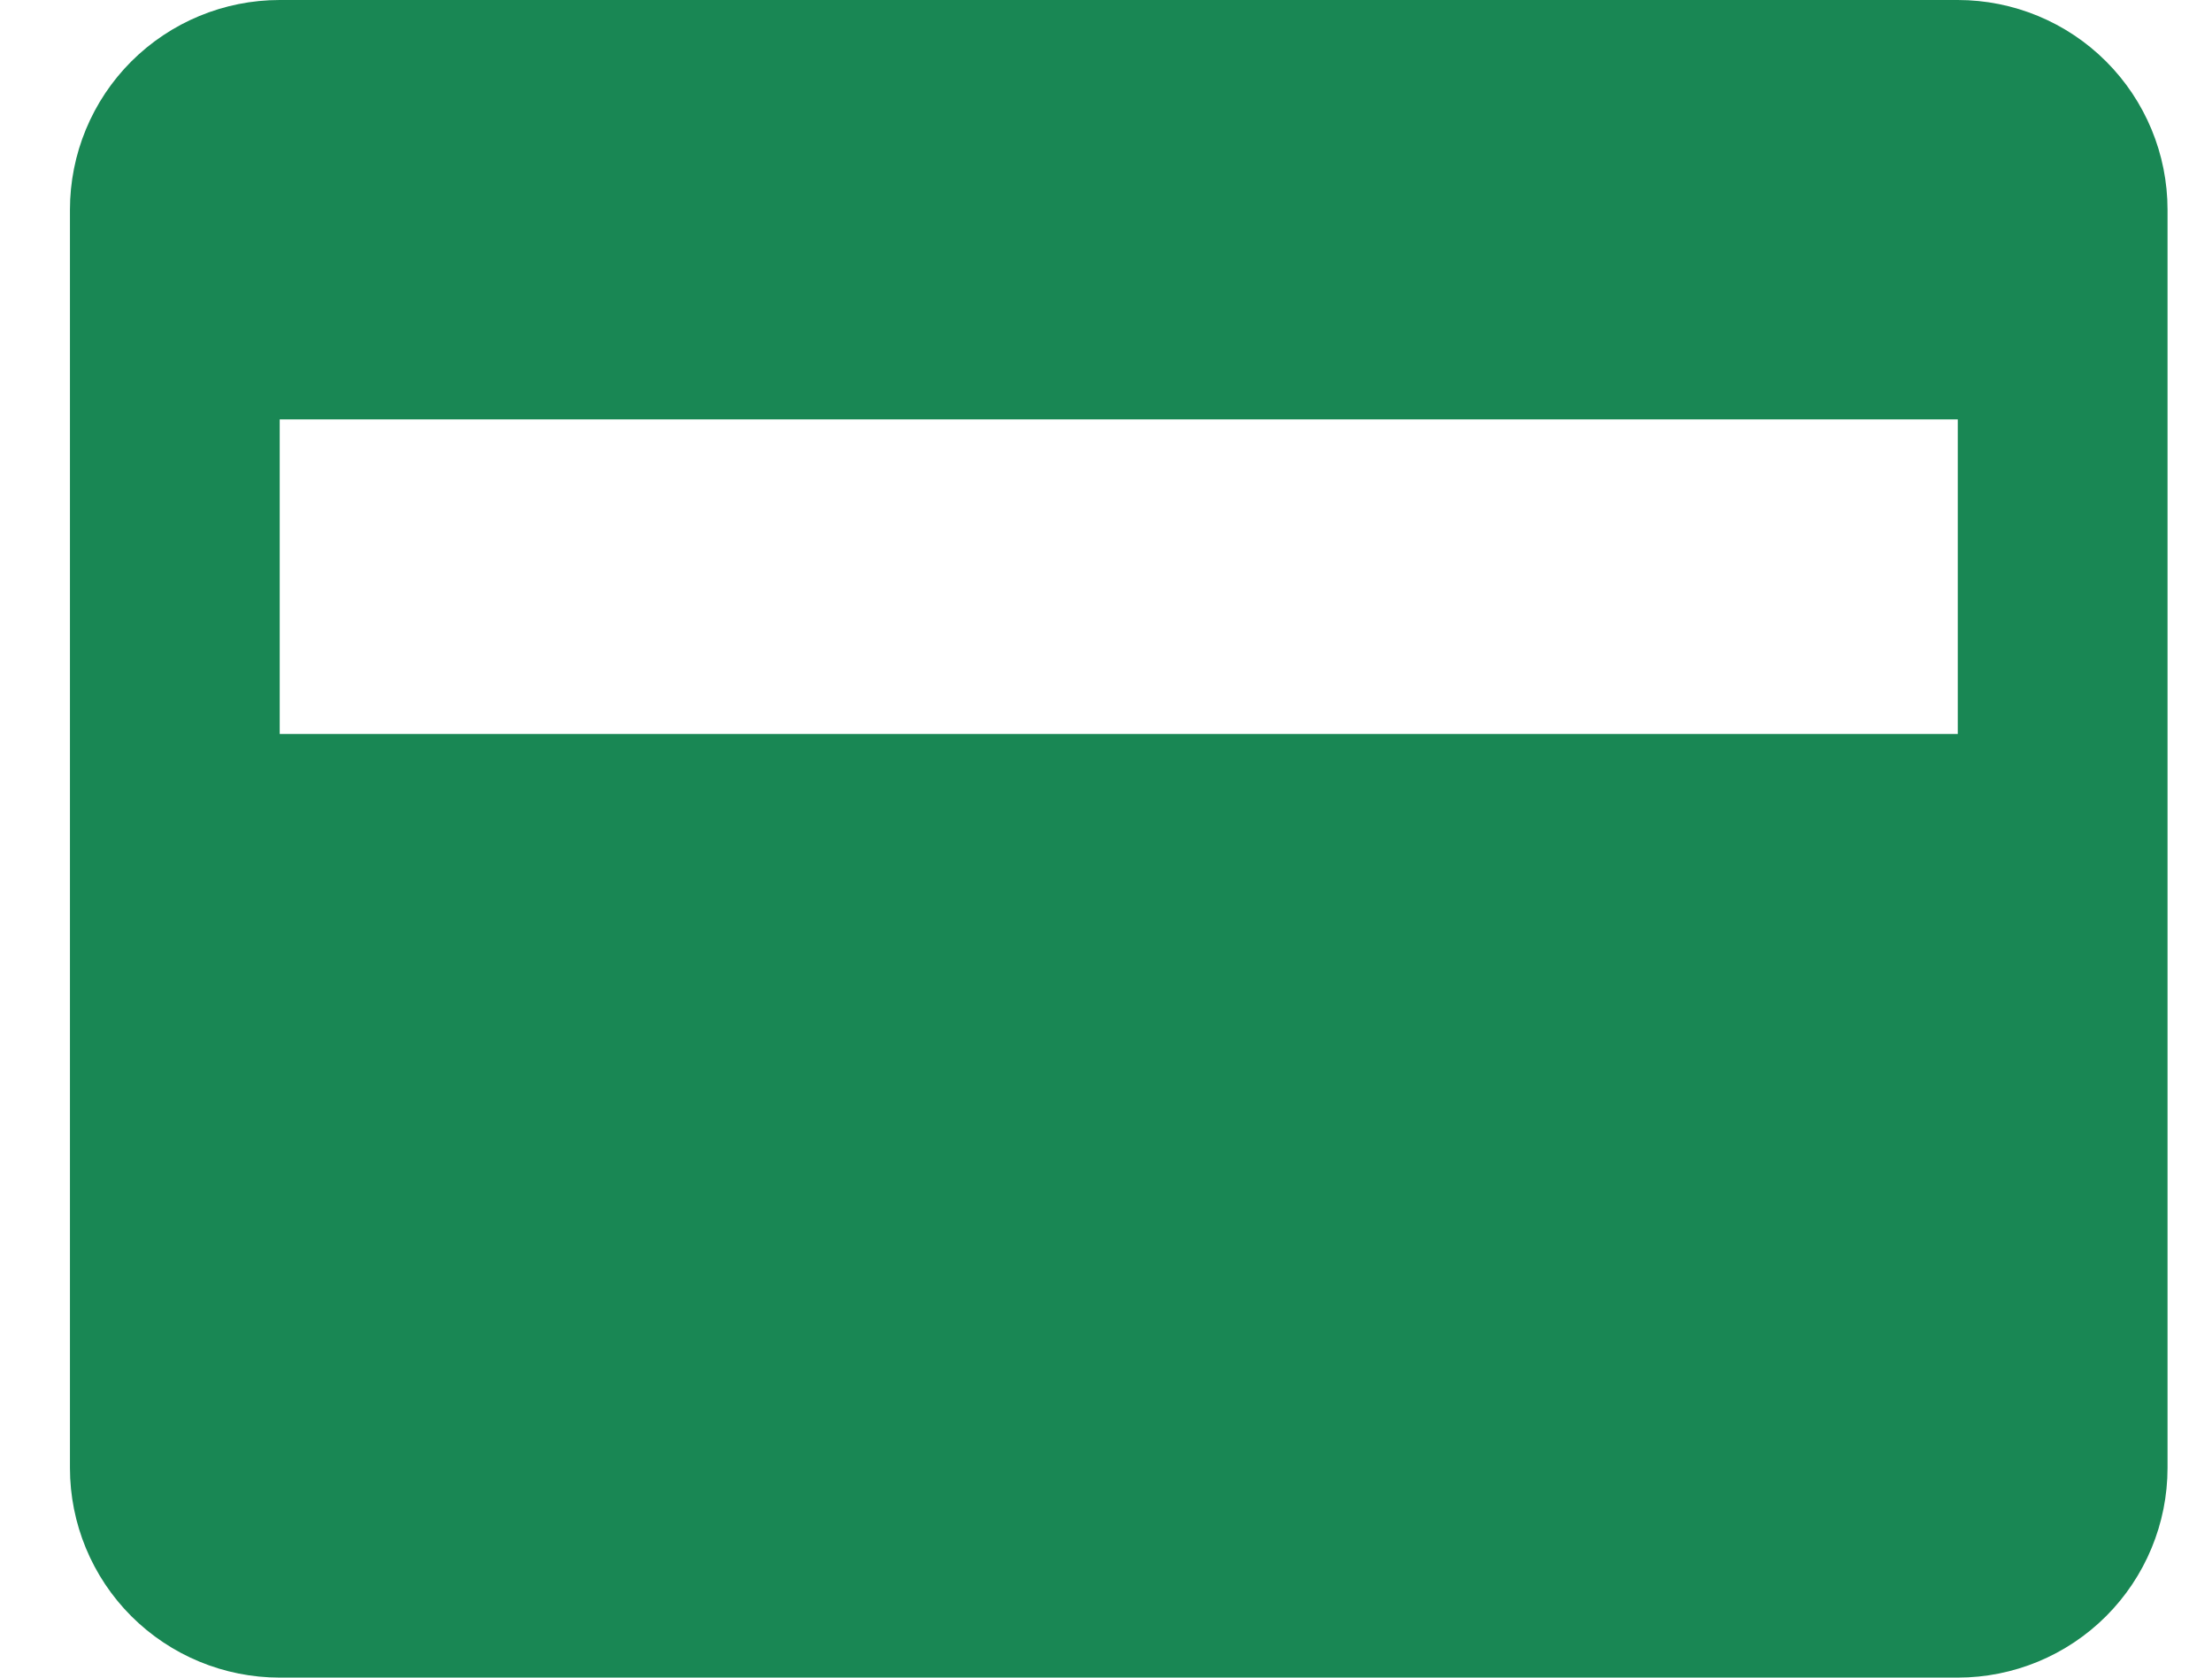
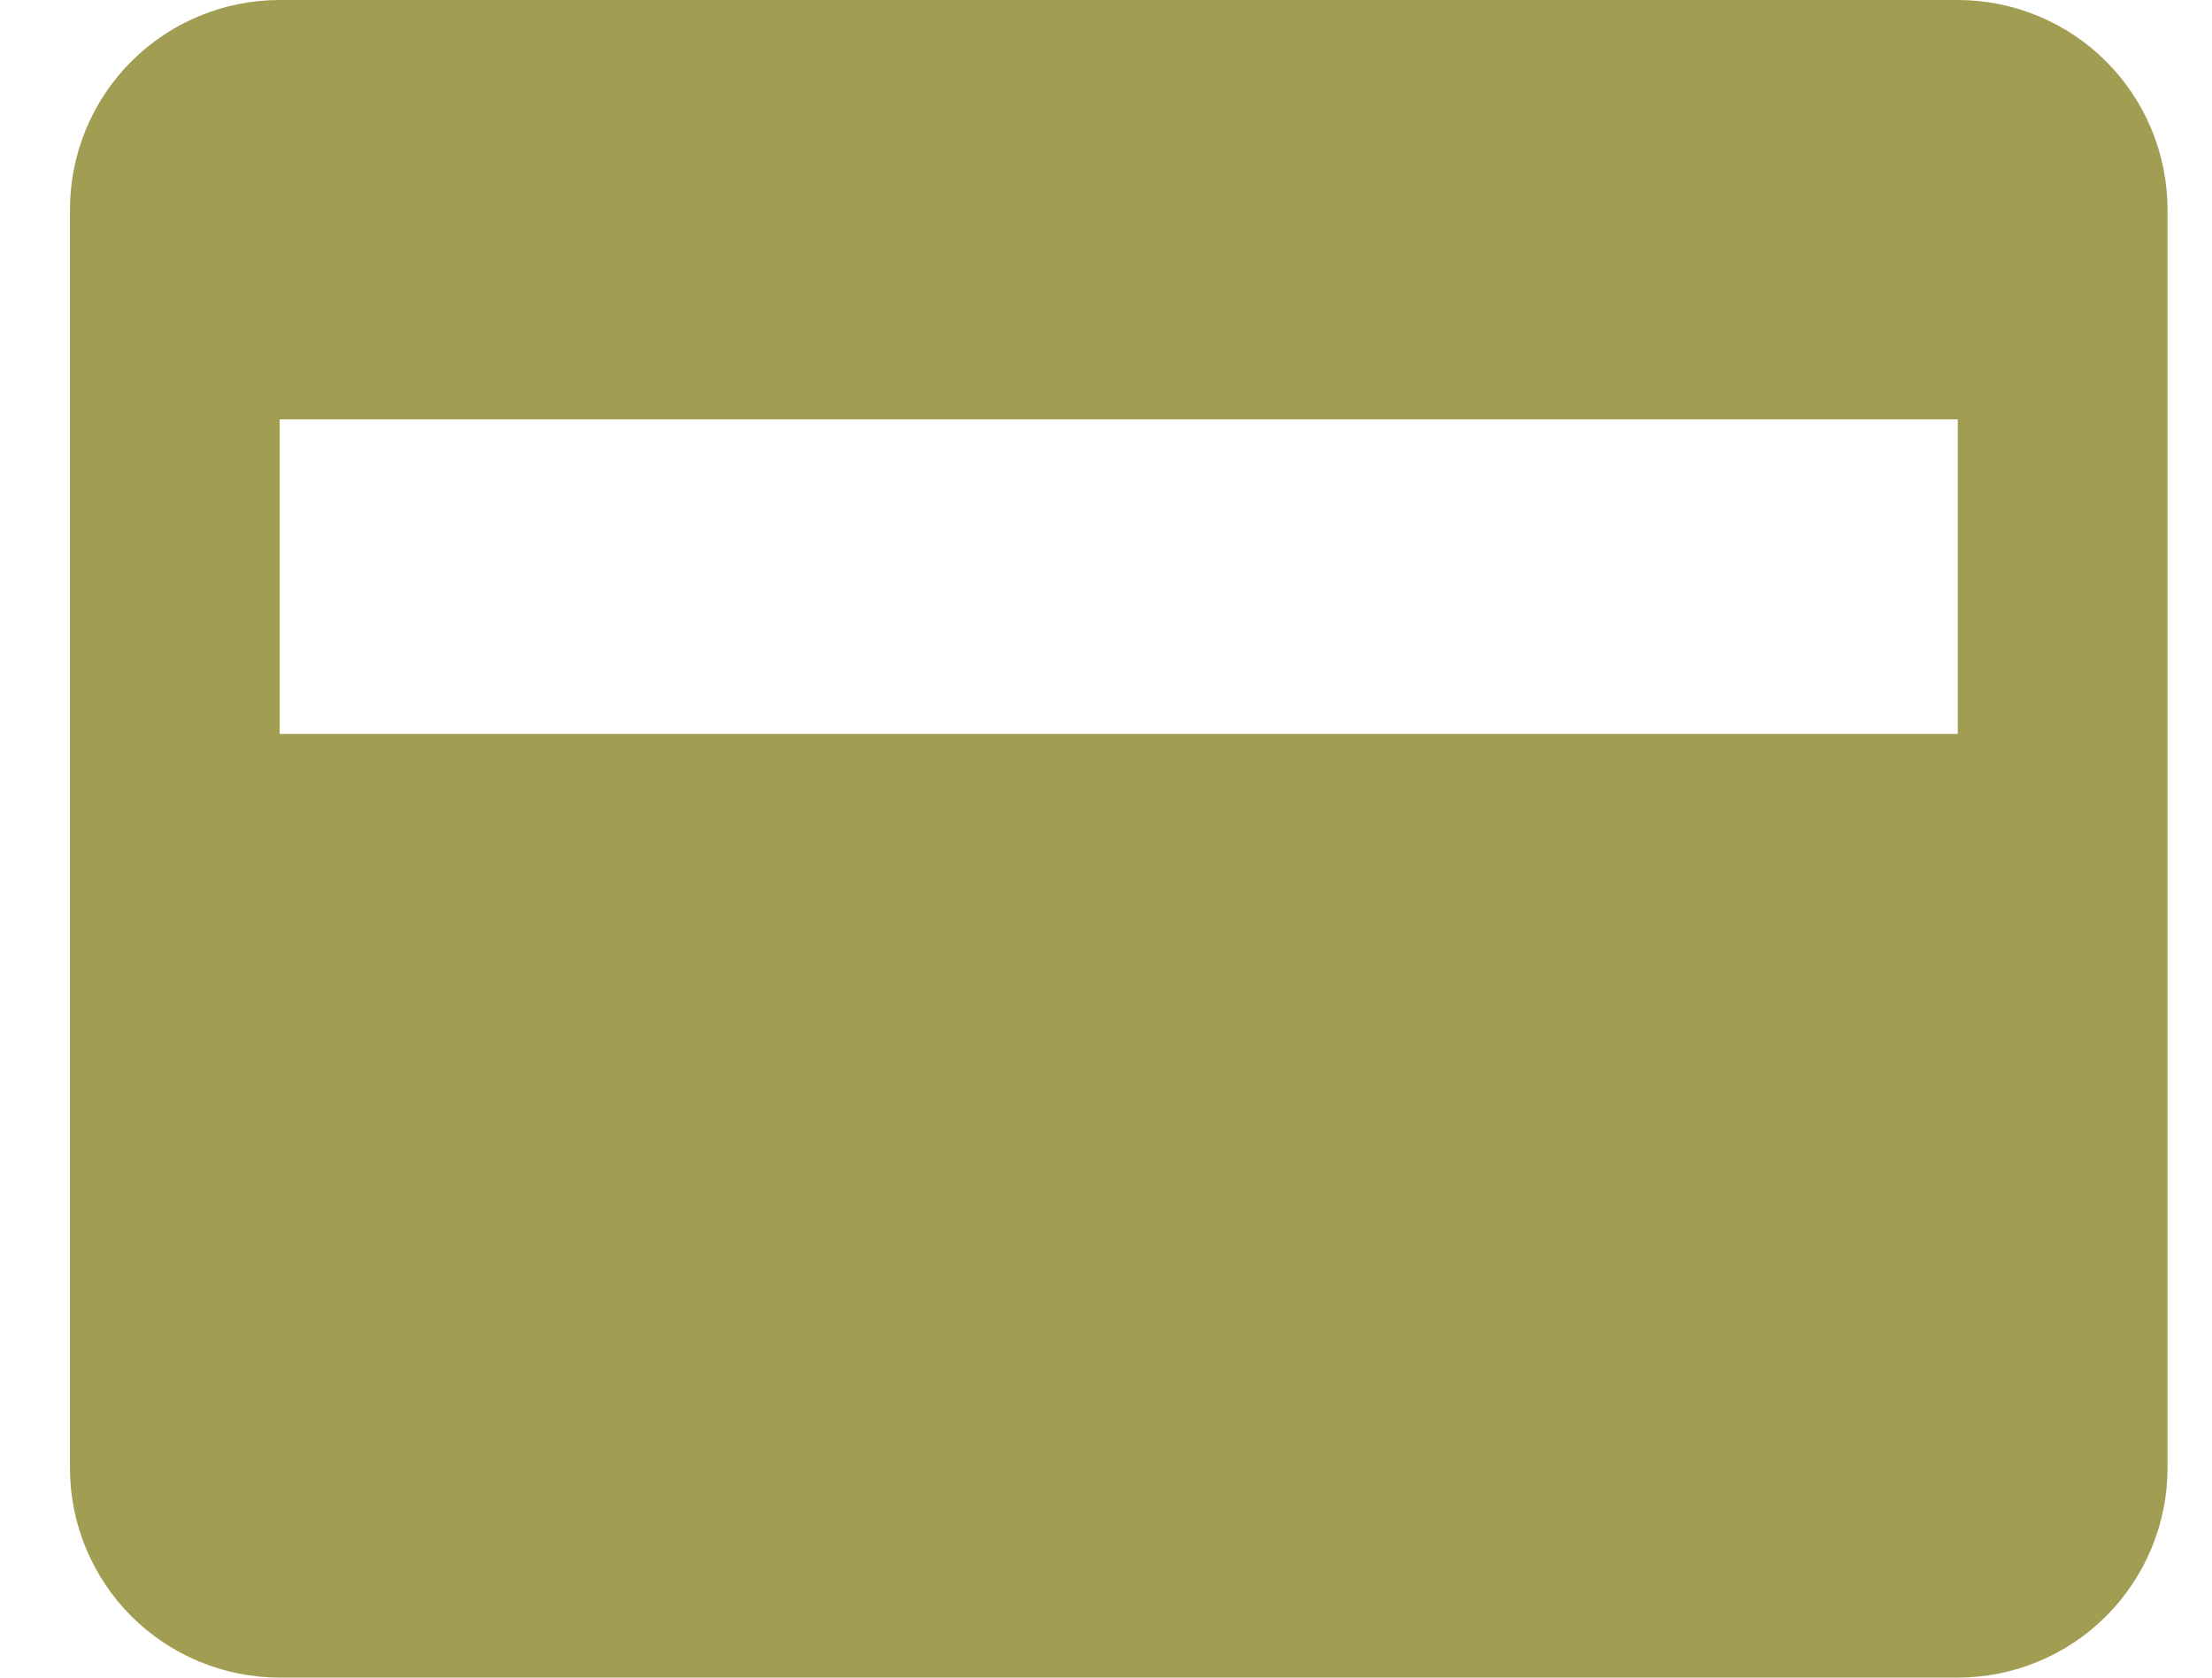
<svg xmlns="http://www.w3.org/2000/svg" width="29" height="22" viewBox="0 0 29 22" fill="none">
-   <path d="M25.667 0H3.667C2.937 0 2.238 0.29 1.722 0.805C1.206 1.321 0.917 2.021 0.917 2.75V19.25C0.917 19.979 1.206 20.679 1.722 21.195C2.238 21.71 2.937 22 3.667 22H25.667C26.396 22 27.096 21.71 27.611 21.195C28.127 20.679 28.417 19.979 28.417 19.25V2.75C28.417 2.021 28.127 1.321 27.611 0.805C27.096 0.29 26.396 0 25.667 0V0ZM25.667 9.625H3.667V5.5H25.667V9.625Z" fill="#198754" />
+   <path d="M25.667 0H3.667C2.937 0 2.238 0.29 1.722 0.805C1.206 1.321 0.917 2.021 0.917 2.75V19.25C0.917 19.979 1.206 20.679 1.722 21.195C2.238 21.71 2.937 22 3.667 22H25.667C26.396 22 27.096 21.71 27.611 21.195C28.127 20.679 28.417 19.979 28.417 19.25V2.75C28.417 2.021 28.127 1.321 27.611 0.805C27.096 0.29 26.396 0 25.667 0V0ZM25.667 9.625H3.667V5.5H25.667V9.625Z" fill="#a19d53ff" />
</svg>
